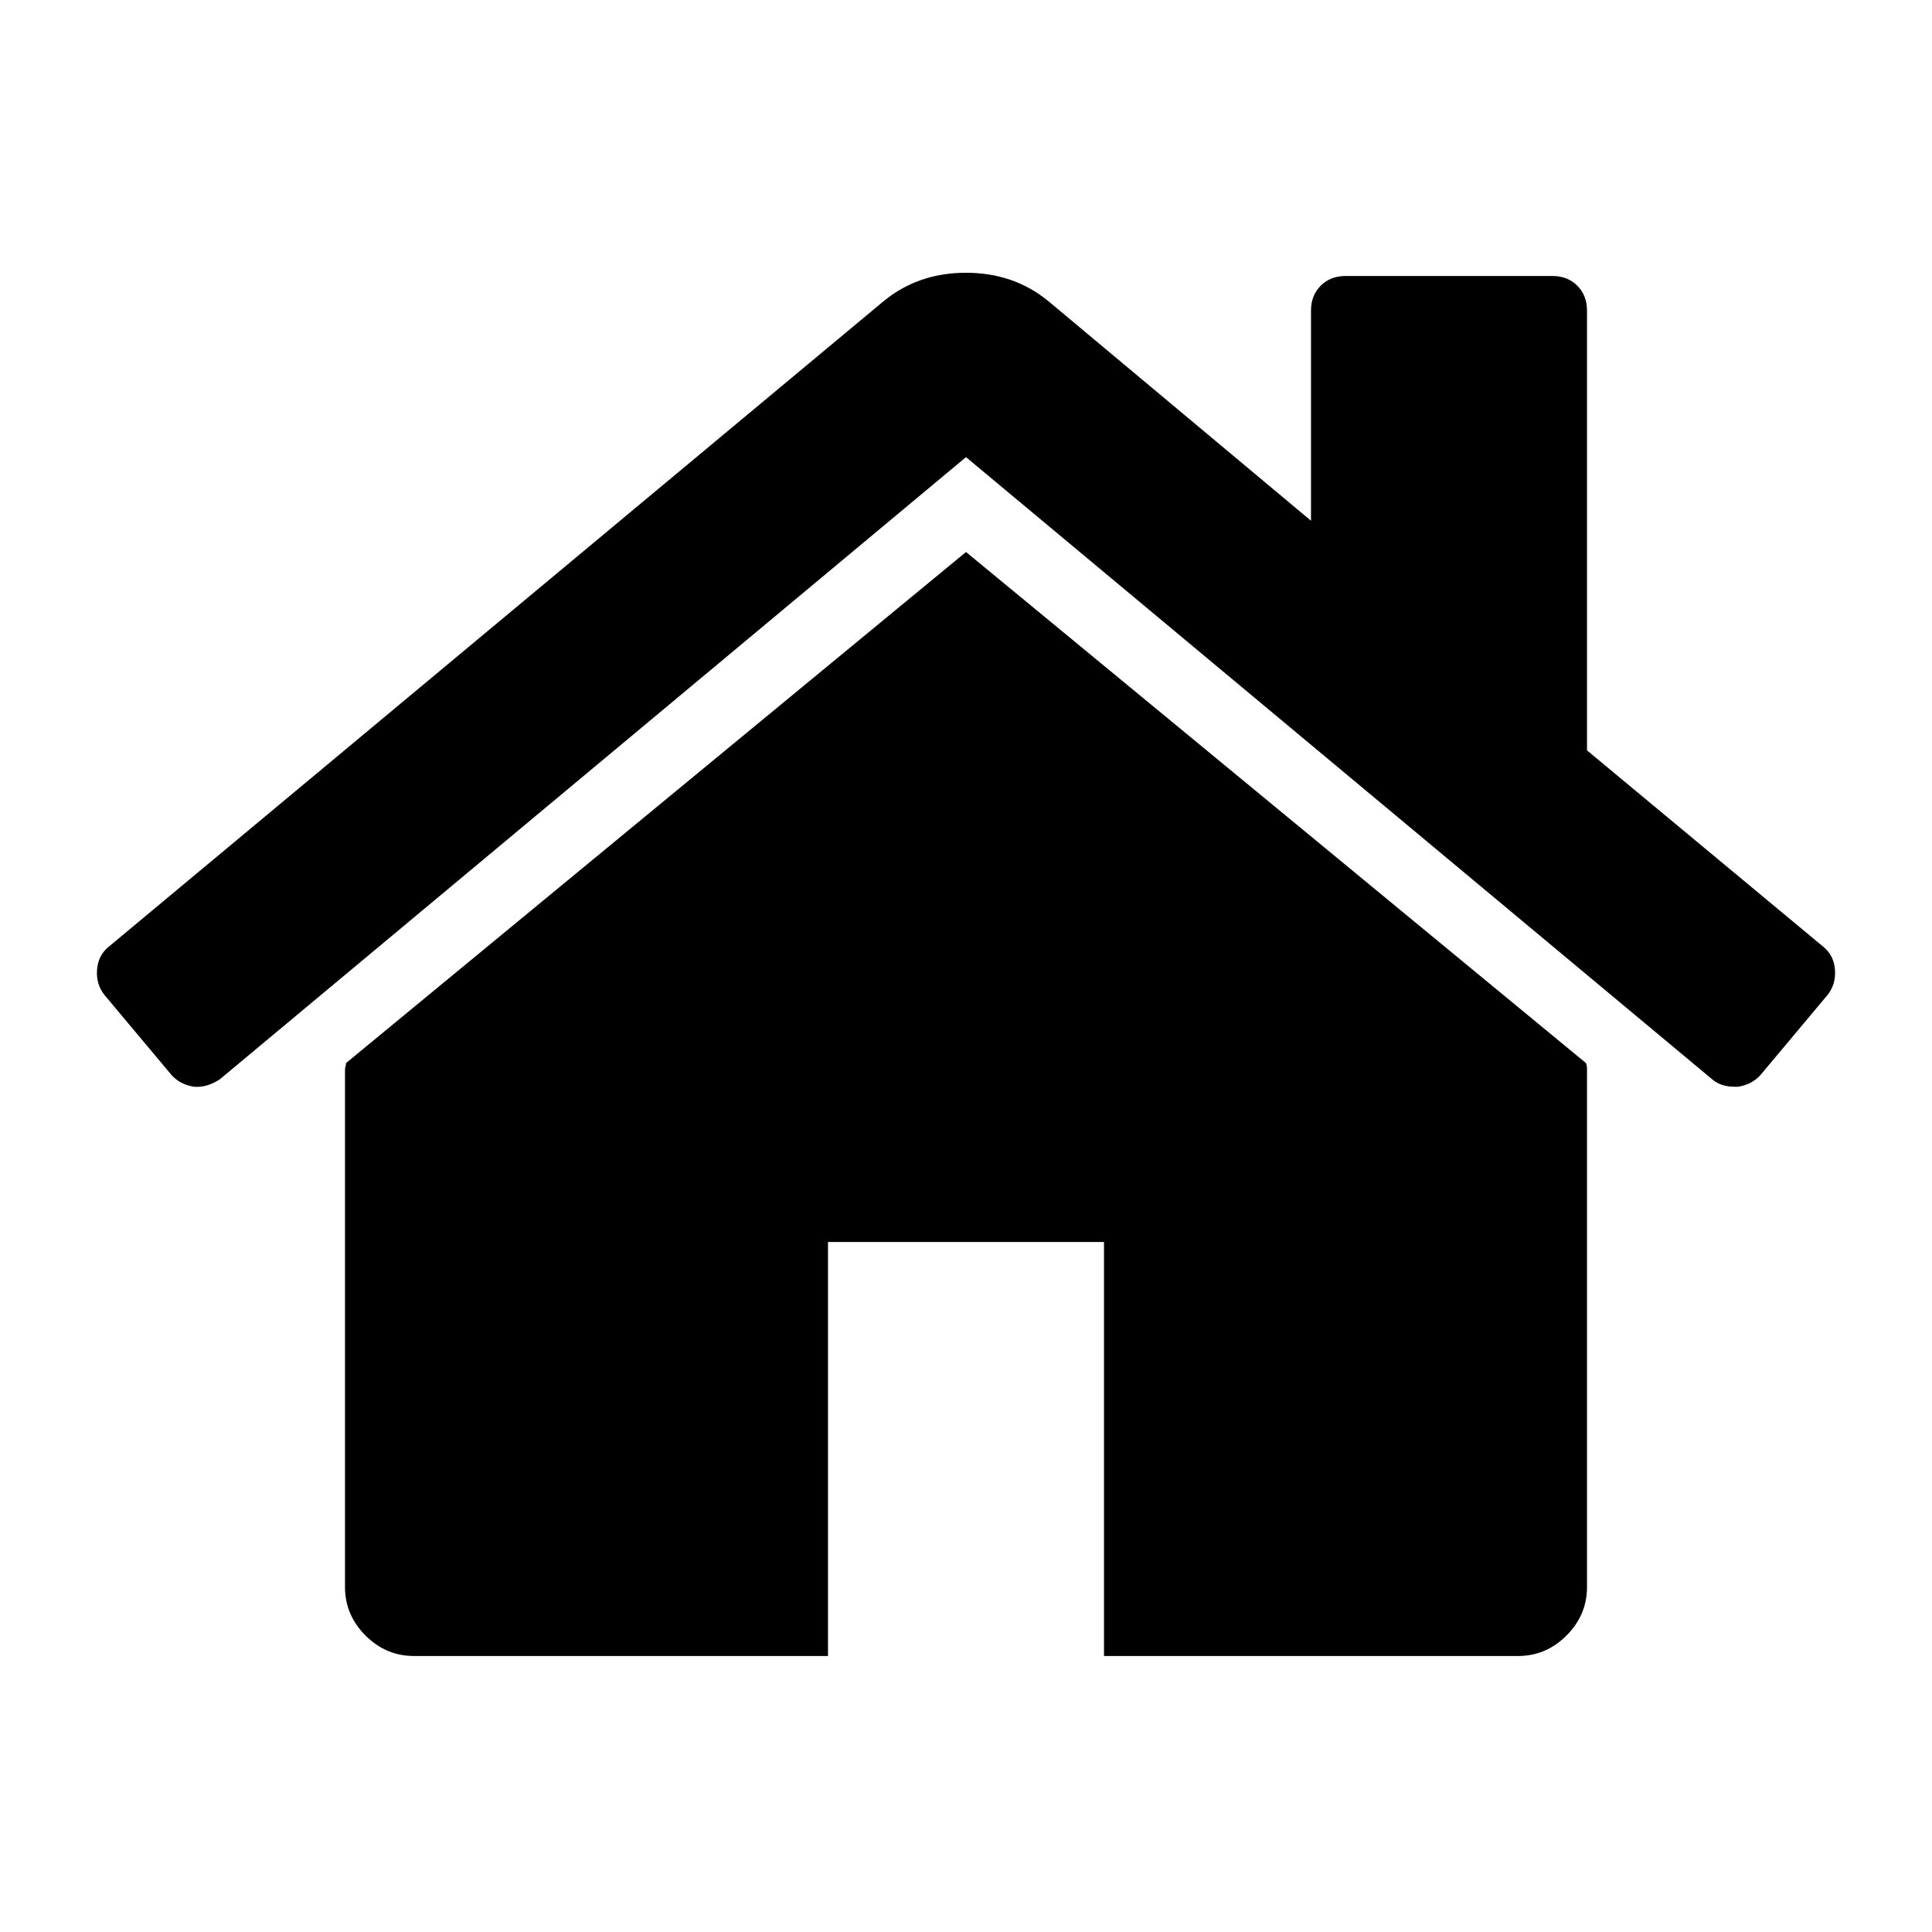
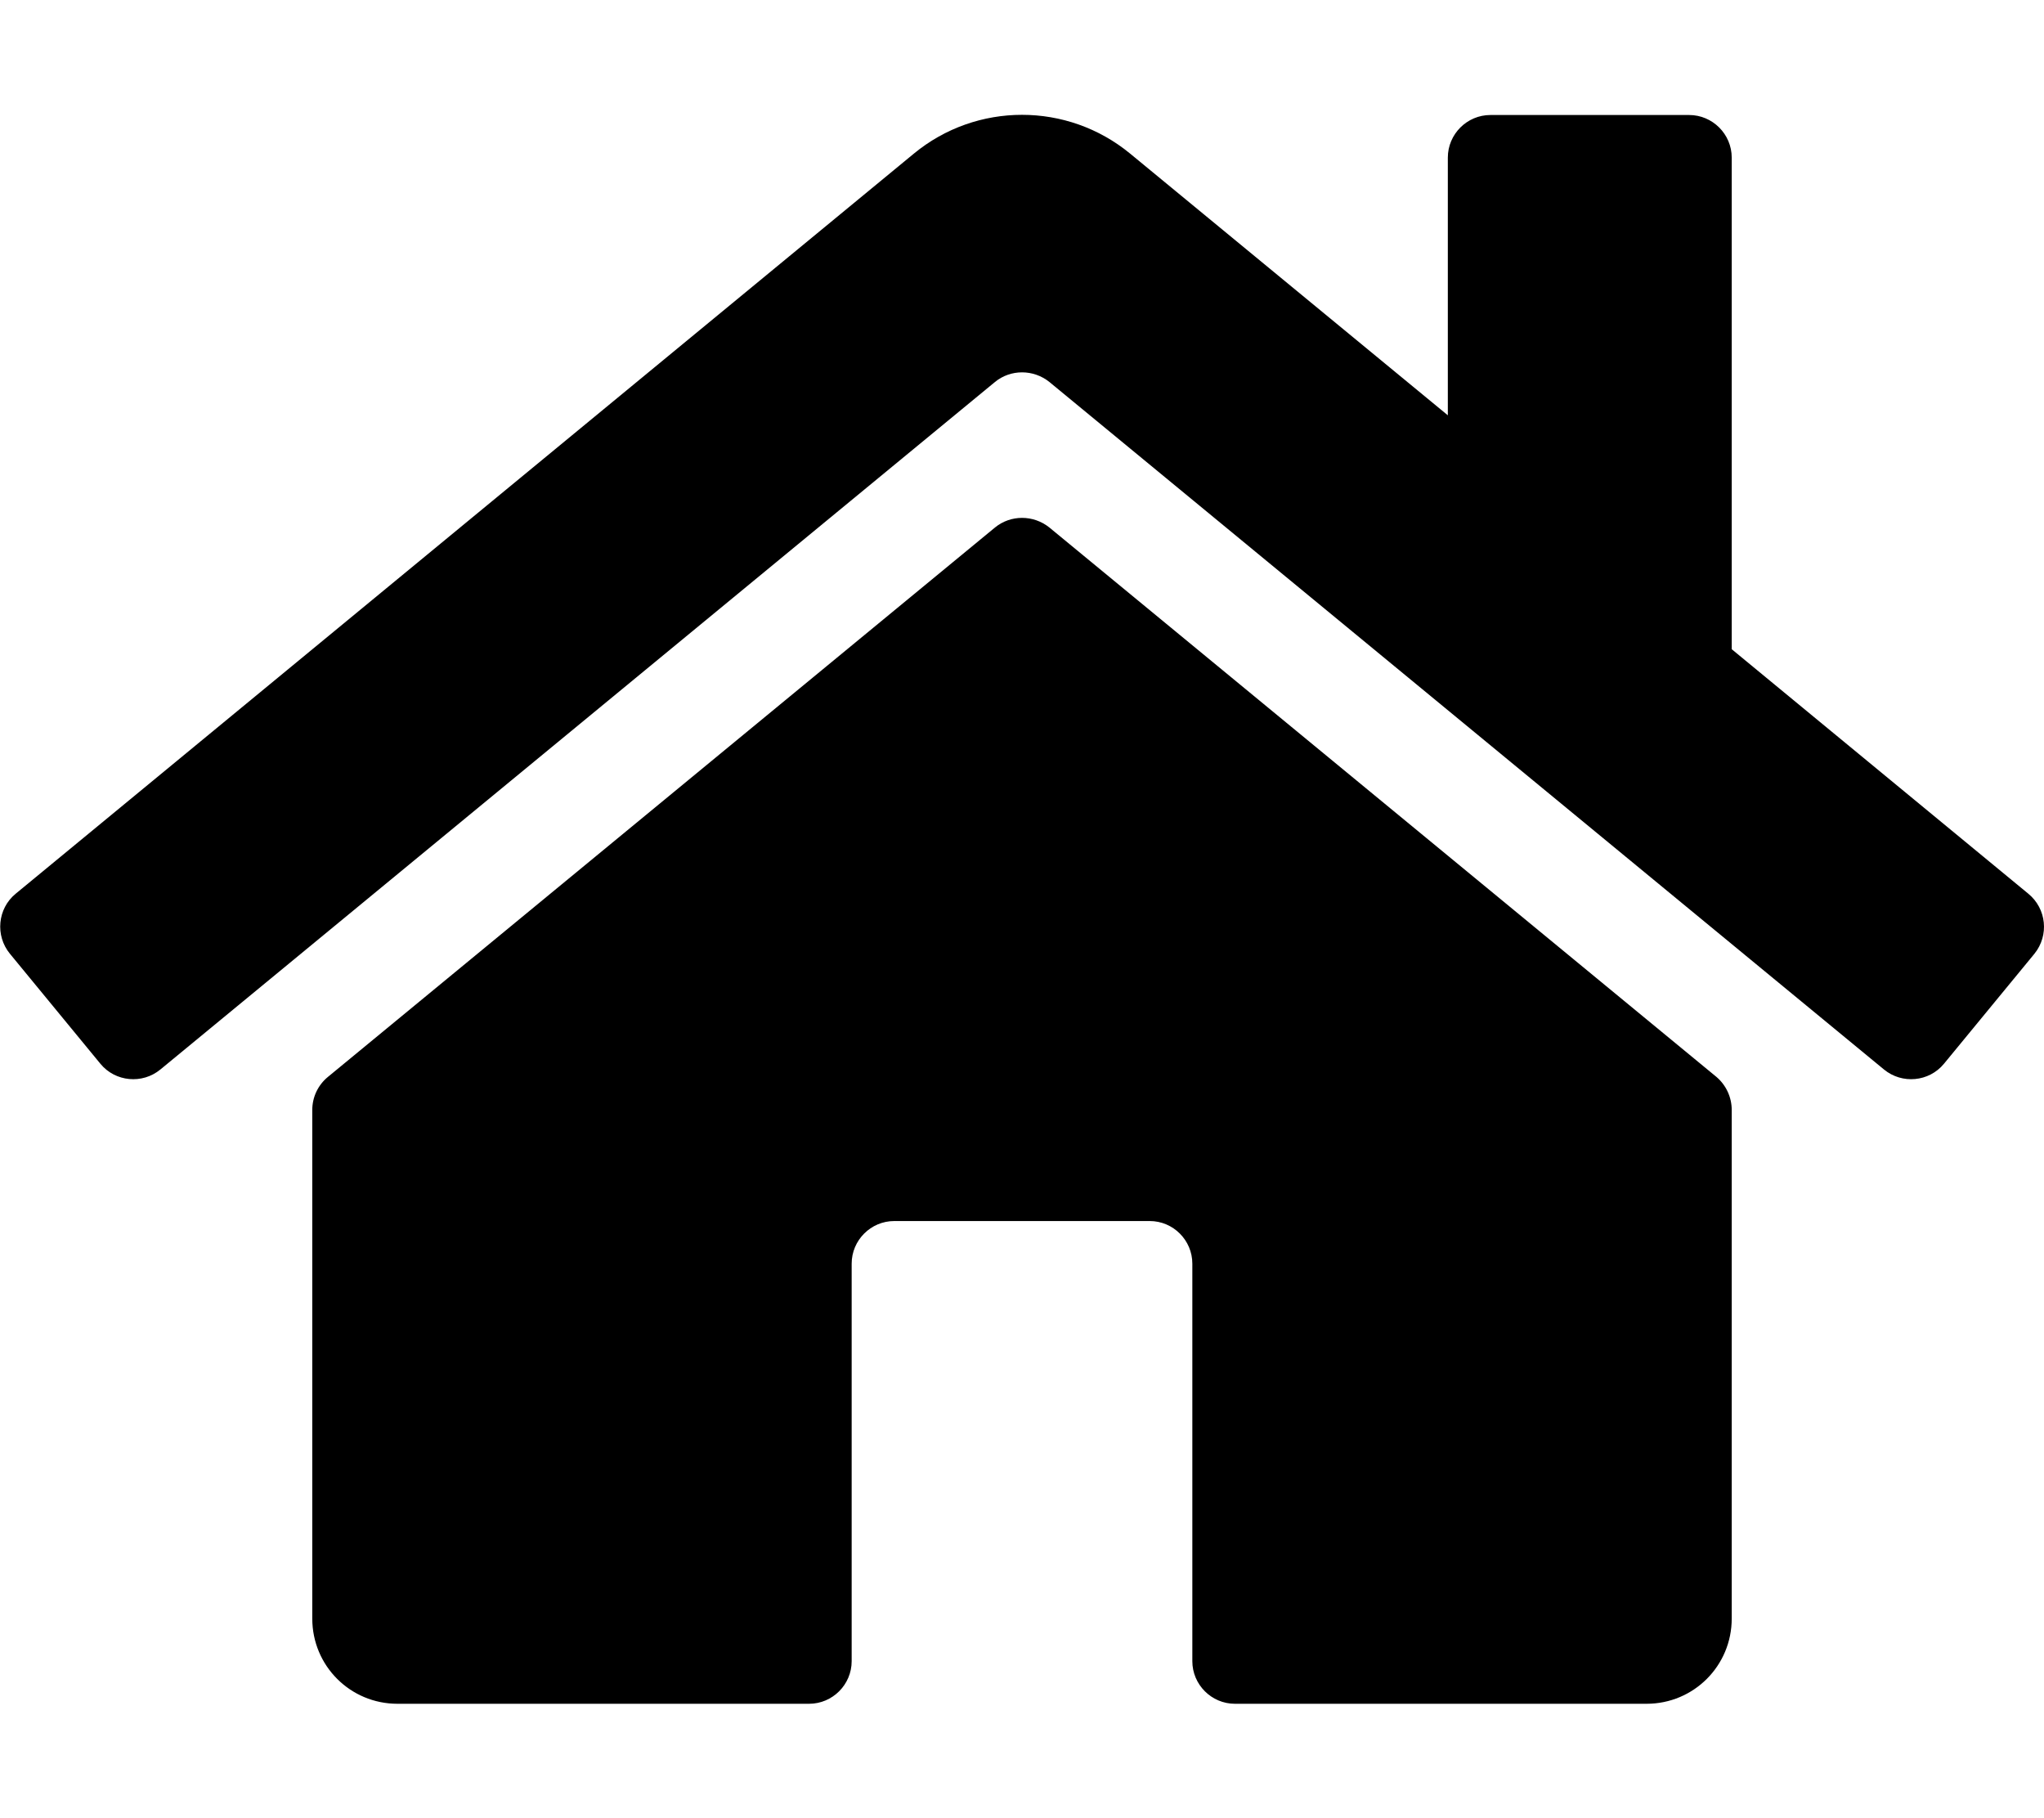
- <svg xmlns="http://www.w3.org/2000/svg" width="1792" height="1792" viewBox="0 0 1792 1792">
-   <path d="M1472 992v480q0 26-19 45t-45 19h-384v-384h-256v384h-384q-26 0-45-19t-19-45v-480q0-1 .5-3t.5-3l575-474 575 474q1 2 1 6zm223-69l-62 74q-8 9-21 11h-3q-13 0-21-7l-692-577-692 577q-12 8-24 7-13-2-21-11l-62-74q-8-10-7-23.5t11-21.5l719-599q32-26 76-26t76 26l244 204v-195q0-14 9-23t23-9h192q14 0 23 9t9 23v408l219 182q10 8 11 21.5t-7 23.5z" />
+ <svg xmlns="http://www.w3.org/2000/svg" viewBox="0 0 576 512">
+   <path d="M488 312.7V456c0 13.3-10.7 24-24 24H348c-6.6 0-12-5.4-12-12V356c0-6.6-5.4-12-12-12h-72c-6.6 0-12 5.4-12 12v112c0 6.6-5.4 12-12 12H112c-13.3 0-24-10.7-24-24V312.7c0-3.6 1.6-7 4.4-9.3l188-154.8c4.4-3.6 10.8-3.6 15.3 0l188 154.8c2.7 2.3 4.3 5.7 4.3 9.3zm83.6-60.9L488 182.9V44.4c0-6.6-5.4-12-12-12h-56c-6.6 0-12 5.4-12 12V117l-89.5-73.7c-17.7-14.6-43.3-14.6-61 0L4.4 251.8c-5.1 4.2-5.8 11.8-1.6 16.9l25.5 31c4.2 5.1 11.8 5.8 16.9 1.6l235.2-193.7c4.4-3.6 10.8-3.6 15.3 0l235.2 193.7c5.1 4.2 12.7 3.5 16.9-1.6l25.5-31c4.2-5.2 3.4-12.7-1.7-16.9z" />
</svg>
